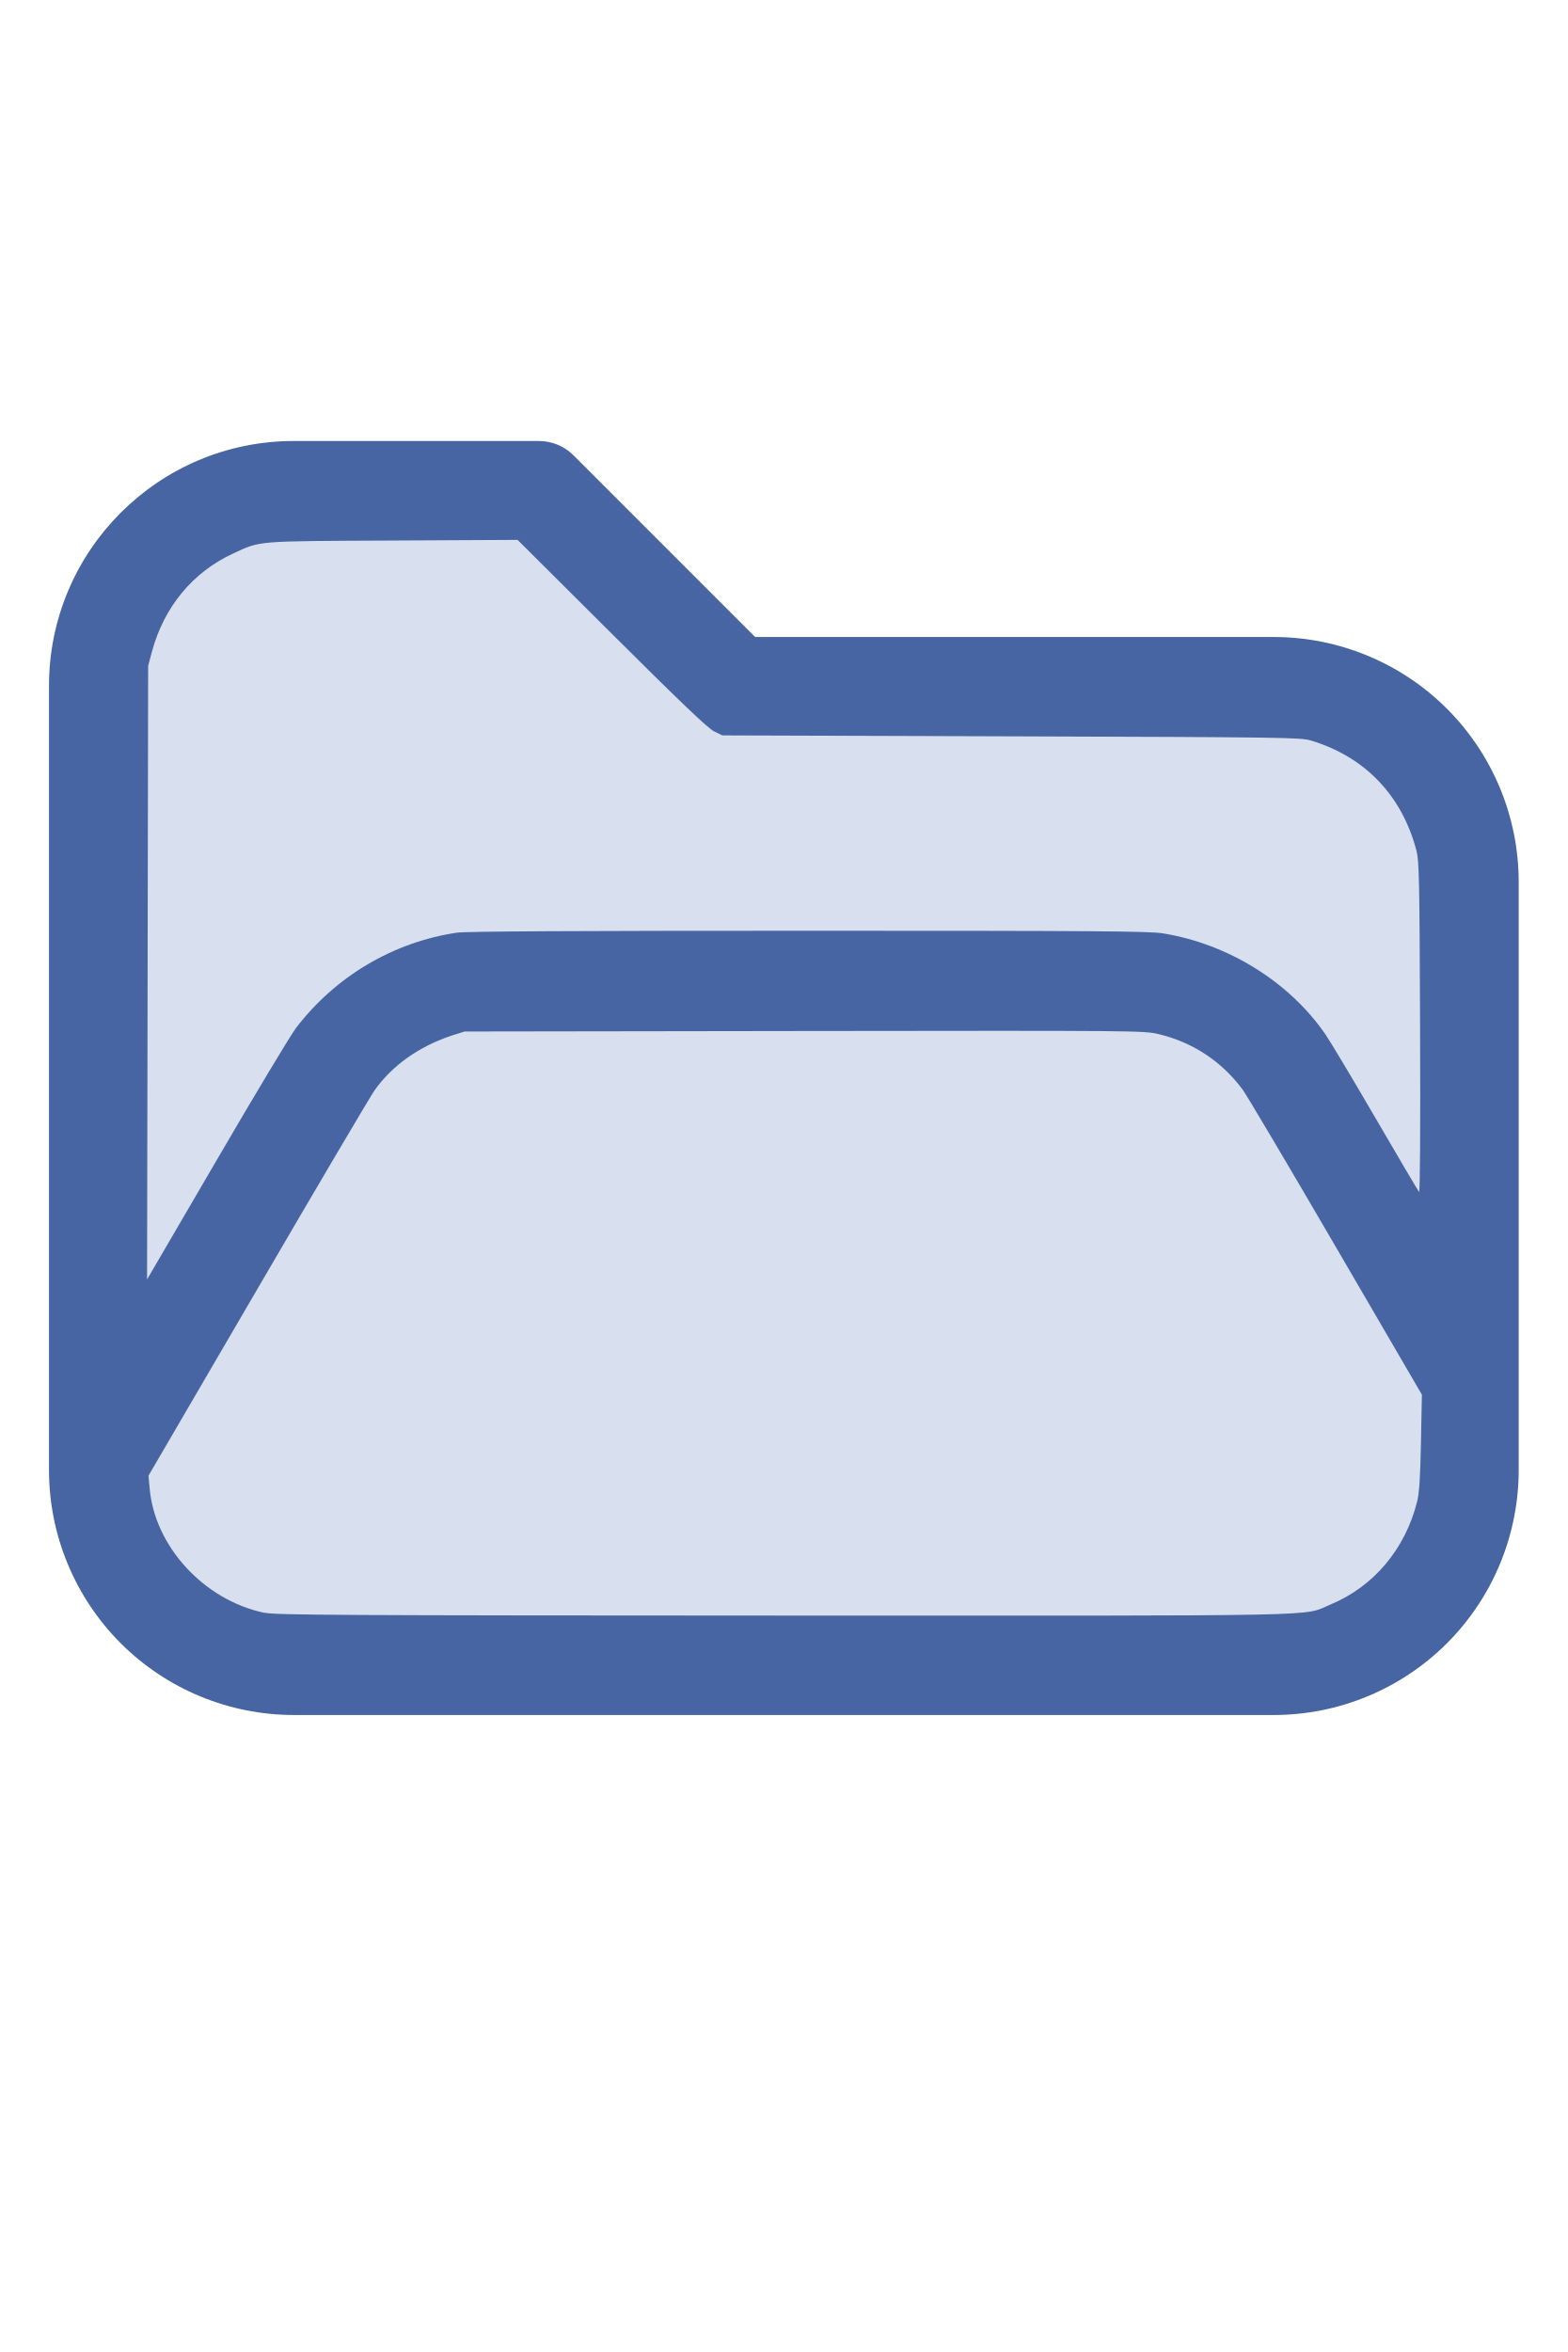
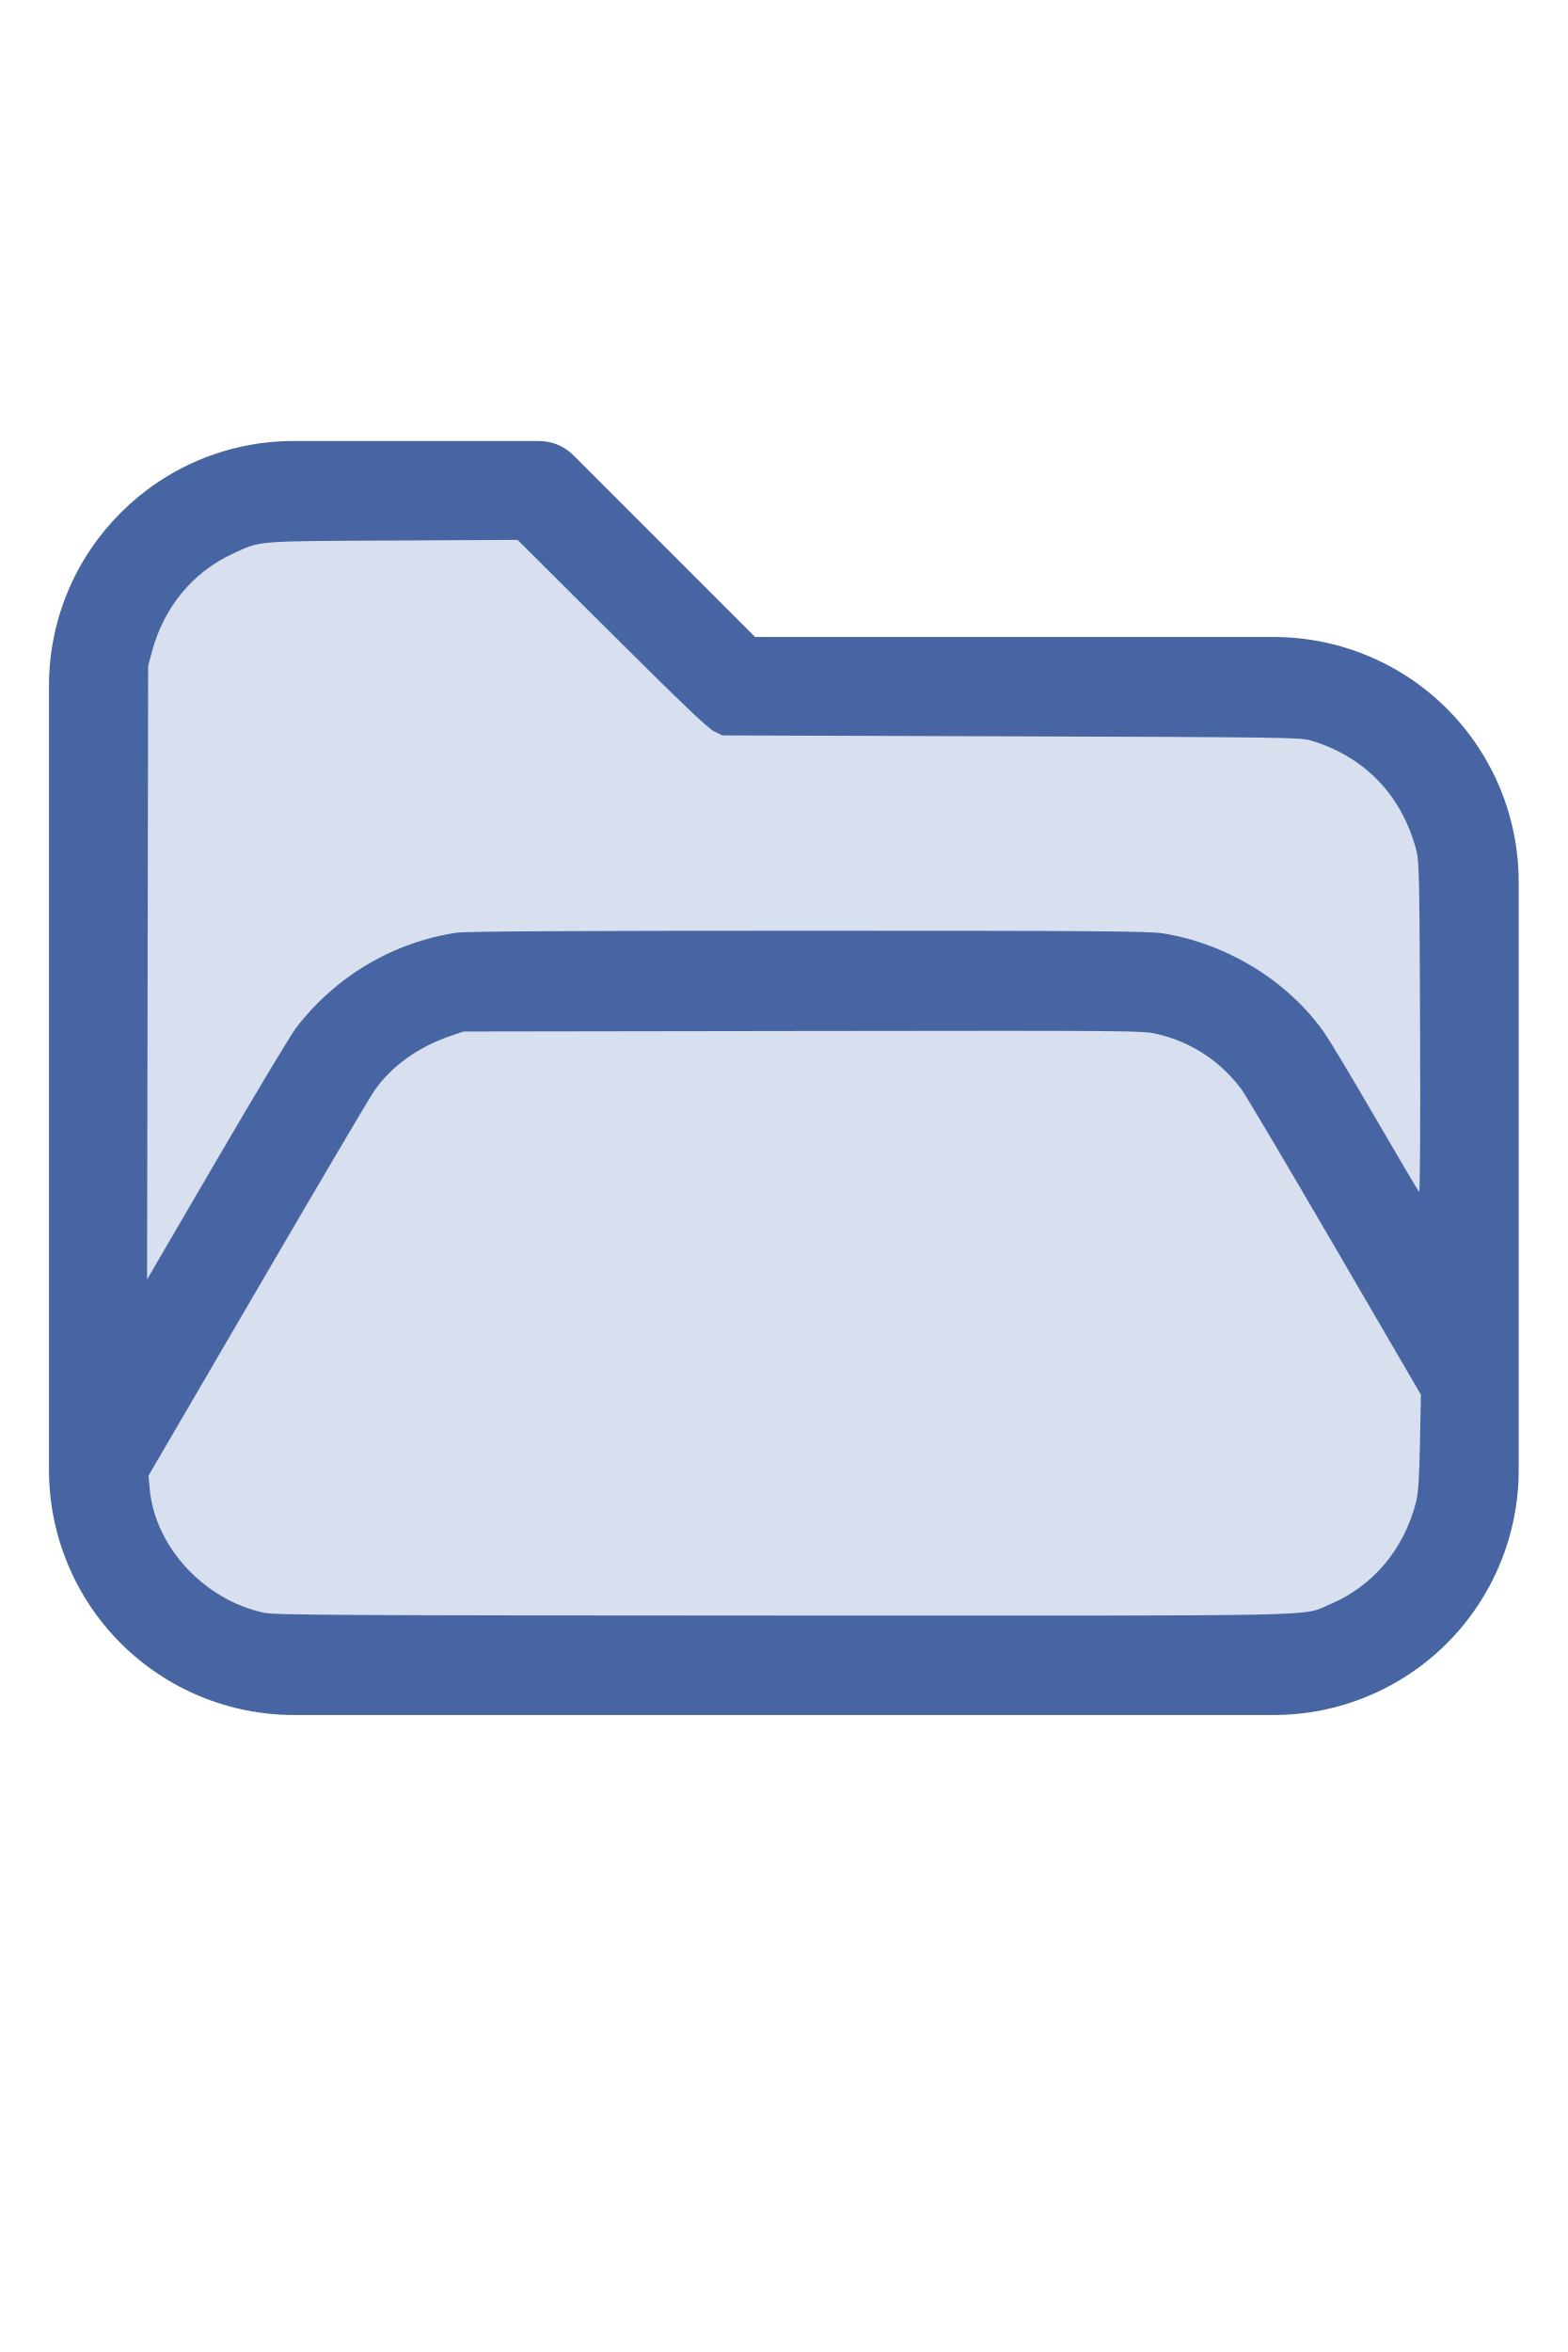
<svg xmlns="http://www.w3.org/2000/svg" version="1.1" width="16" height="24" viewBox="0 0 32 32" xml:space="preserve">
  <g style="fill:#4665A2;">
    <path d="M1,5.998l0,16.002c-0,1.326 0.527,2.598 1.464,3.536c0.938,0.937 2.21,1.464 3.536,1.464c5.322,0 14.678,-0 20,0c1.326,0 2.598,-0.527 3.536,-1.464c0.937,-0.938 1.464,-2.21 1.464,-3.536c0,-3.486 0,-8.514 0,-12c0,-1.326 -0.527,-2.598 -1.464,-3.536c-0.938,-0.937 -2.21,-1.464 -3.536,-1.464c-0,0 -10.586,0 -10.586,0c0,-0 -3.707,-3.707 -3.707,-3.707c-0.187,-0.188 -0.442,-0.293 -0.707,-0.293l-5.002,0c-2.76,0 -4.998,2.238 -4.998,4.998Zm28,14.415l-3.456,-5.925c-0.538,-0.921 -1.524,-1.488 -2.591,-1.488c-0,0 -12.905,0 -12.906,0c-1.067,0 -2.053,0.567 -2.591,1.488l-4.453,7.635c0.03,0.751 0.342,1.465 0.876,1.998c0.562,0.563 1.325,0.879 2.121,0.879l20,0c0.796,0 1.559,-0.316 2.121,-0.879c0.563,-0.562 0.879,-1.325 0.879,-2.121l0,-1.587Zm0,-3.969l0,-6.444c0,-0.796 -0.316,-1.559 -0.879,-2.121c-0.562,-0.563 -1.325,-0.879 -2.121,-0.879c-7.738,0 -11,0 -11,0c-0.265,0 -0.52,-0.105 -0.707,-0.293c-0,0 -3.707,-3.707 -3.707,-3.707c-0,0 -4.588,0 -4.588,0c-1.656,0 -2.998,1.342 -2.998,2.998l0,12.16l2.729,-4.677c0.896,-1.536 2.54,-2.481 4.318,-2.481c3.354,0 9.552,0 12.906,0c1.778,0 3.422,0.945 4.318,2.481l1.729,2.963Z" id="path2" />
  </g>
  <g style="fill:#D8DFEE;stroke-width:0;">
-     <path d="M 5.388,24.913 C 4.16,24.651 3.157,23.559 3.054,22.371 L 3.031,22.116 5.261,18.294 C 6.487,16.191 7.56,14.373 7.645,14.253 8.004,13.746 8.542,13.363 9.21,13.137 l 0.275,-0.086 6.929,-0.01 c 6.805,-0.009 6.935,-0.008 7.234,0.063 0.696,0.165 1.29,0.557 1.715,1.13 0.082,0.11 0.939,1.557 1.905,3.215 l 1.756,3.014 -0.019,0.972 c -0.014,0.725 -0.034,1.032 -0.078,1.209 -0.243,0.971 -0.887,1.735 -1.772,2.103 -0.588,0.244 0.247,0.227 -11.162,0.224 -9.028,-0.003 -10.364,-0.01 -10.586,-0.057 z" id="path199" />
+     <path d="M 5.388,24.913 C 4.16,24.651 3.157,23.559 3.054,22.371 L 3.031,22.116 5.261,18.294 C 6.487,16.191 7.56,14.373 7.645,14.253 8.004,13.746 8.542,13.363 9.21,13.137 l 0.255,-0.086 6.929,-0.01 c 6.805,-0.009 6.935,-0.008 7.234,0.063 0.696,0.165 1.29,0.557 1.715,1.13 0.082,0.11 0.939,1.557 1.905,3.215 l 1.756,3.014 -0.019,0.972 c -0.014,0.725 -0.034,1.032 -0.078,1.209 -0.243,0.971 -0.887,1.735 -1.772,2.103 -0.588,0.244 0.247,0.227 -11.162,0.224 -9.028,-0.003 -10.364,-0.01 -10.586,-0.057 z" id="path199" />
    <path d="M 3.013,11.85 3.024,5.588 3.102,5.297 C 3.348,4.386 3.936,3.676 4.757,3.297 5.329,3.033 5.181,3.045 8.013,3.031 l 2.552,-0.013 1.919,1.911 c 1.404,1.398 1.964,1.933 2.089,1.995 l 0.171,0.084 5.898,0.019 c 5.553,0.018 5.91,0.023 6.116,0.085 1.102,0.332 1.857,1.118 2.154,2.244 0.056,0.214 0.064,0.564 0.075,3.622 0.008,2.032 -5.42e-4,3.371 -0.02,3.349 -0.018,-0.02 -0.414,-0.691 -0.88,-1.492 -0.466,-0.801 -0.931,-1.578 -1.033,-1.727 -0.736,-1.069 -1.984,-1.844 -3.316,-2.06 -0.28,-0.045 -1.345,-0.053 -7.239,-0.053 -4.714,-1.09e-4 -6.993,0.012 -7.172,0.039 -1.3,0.193 -2.477,0.89 -3.284,1.944 -0.108,0.141 -0.836,1.353 -1.618,2.695 L 3.002,18.111 Z" id="path201" />
  </g>
</svg>
